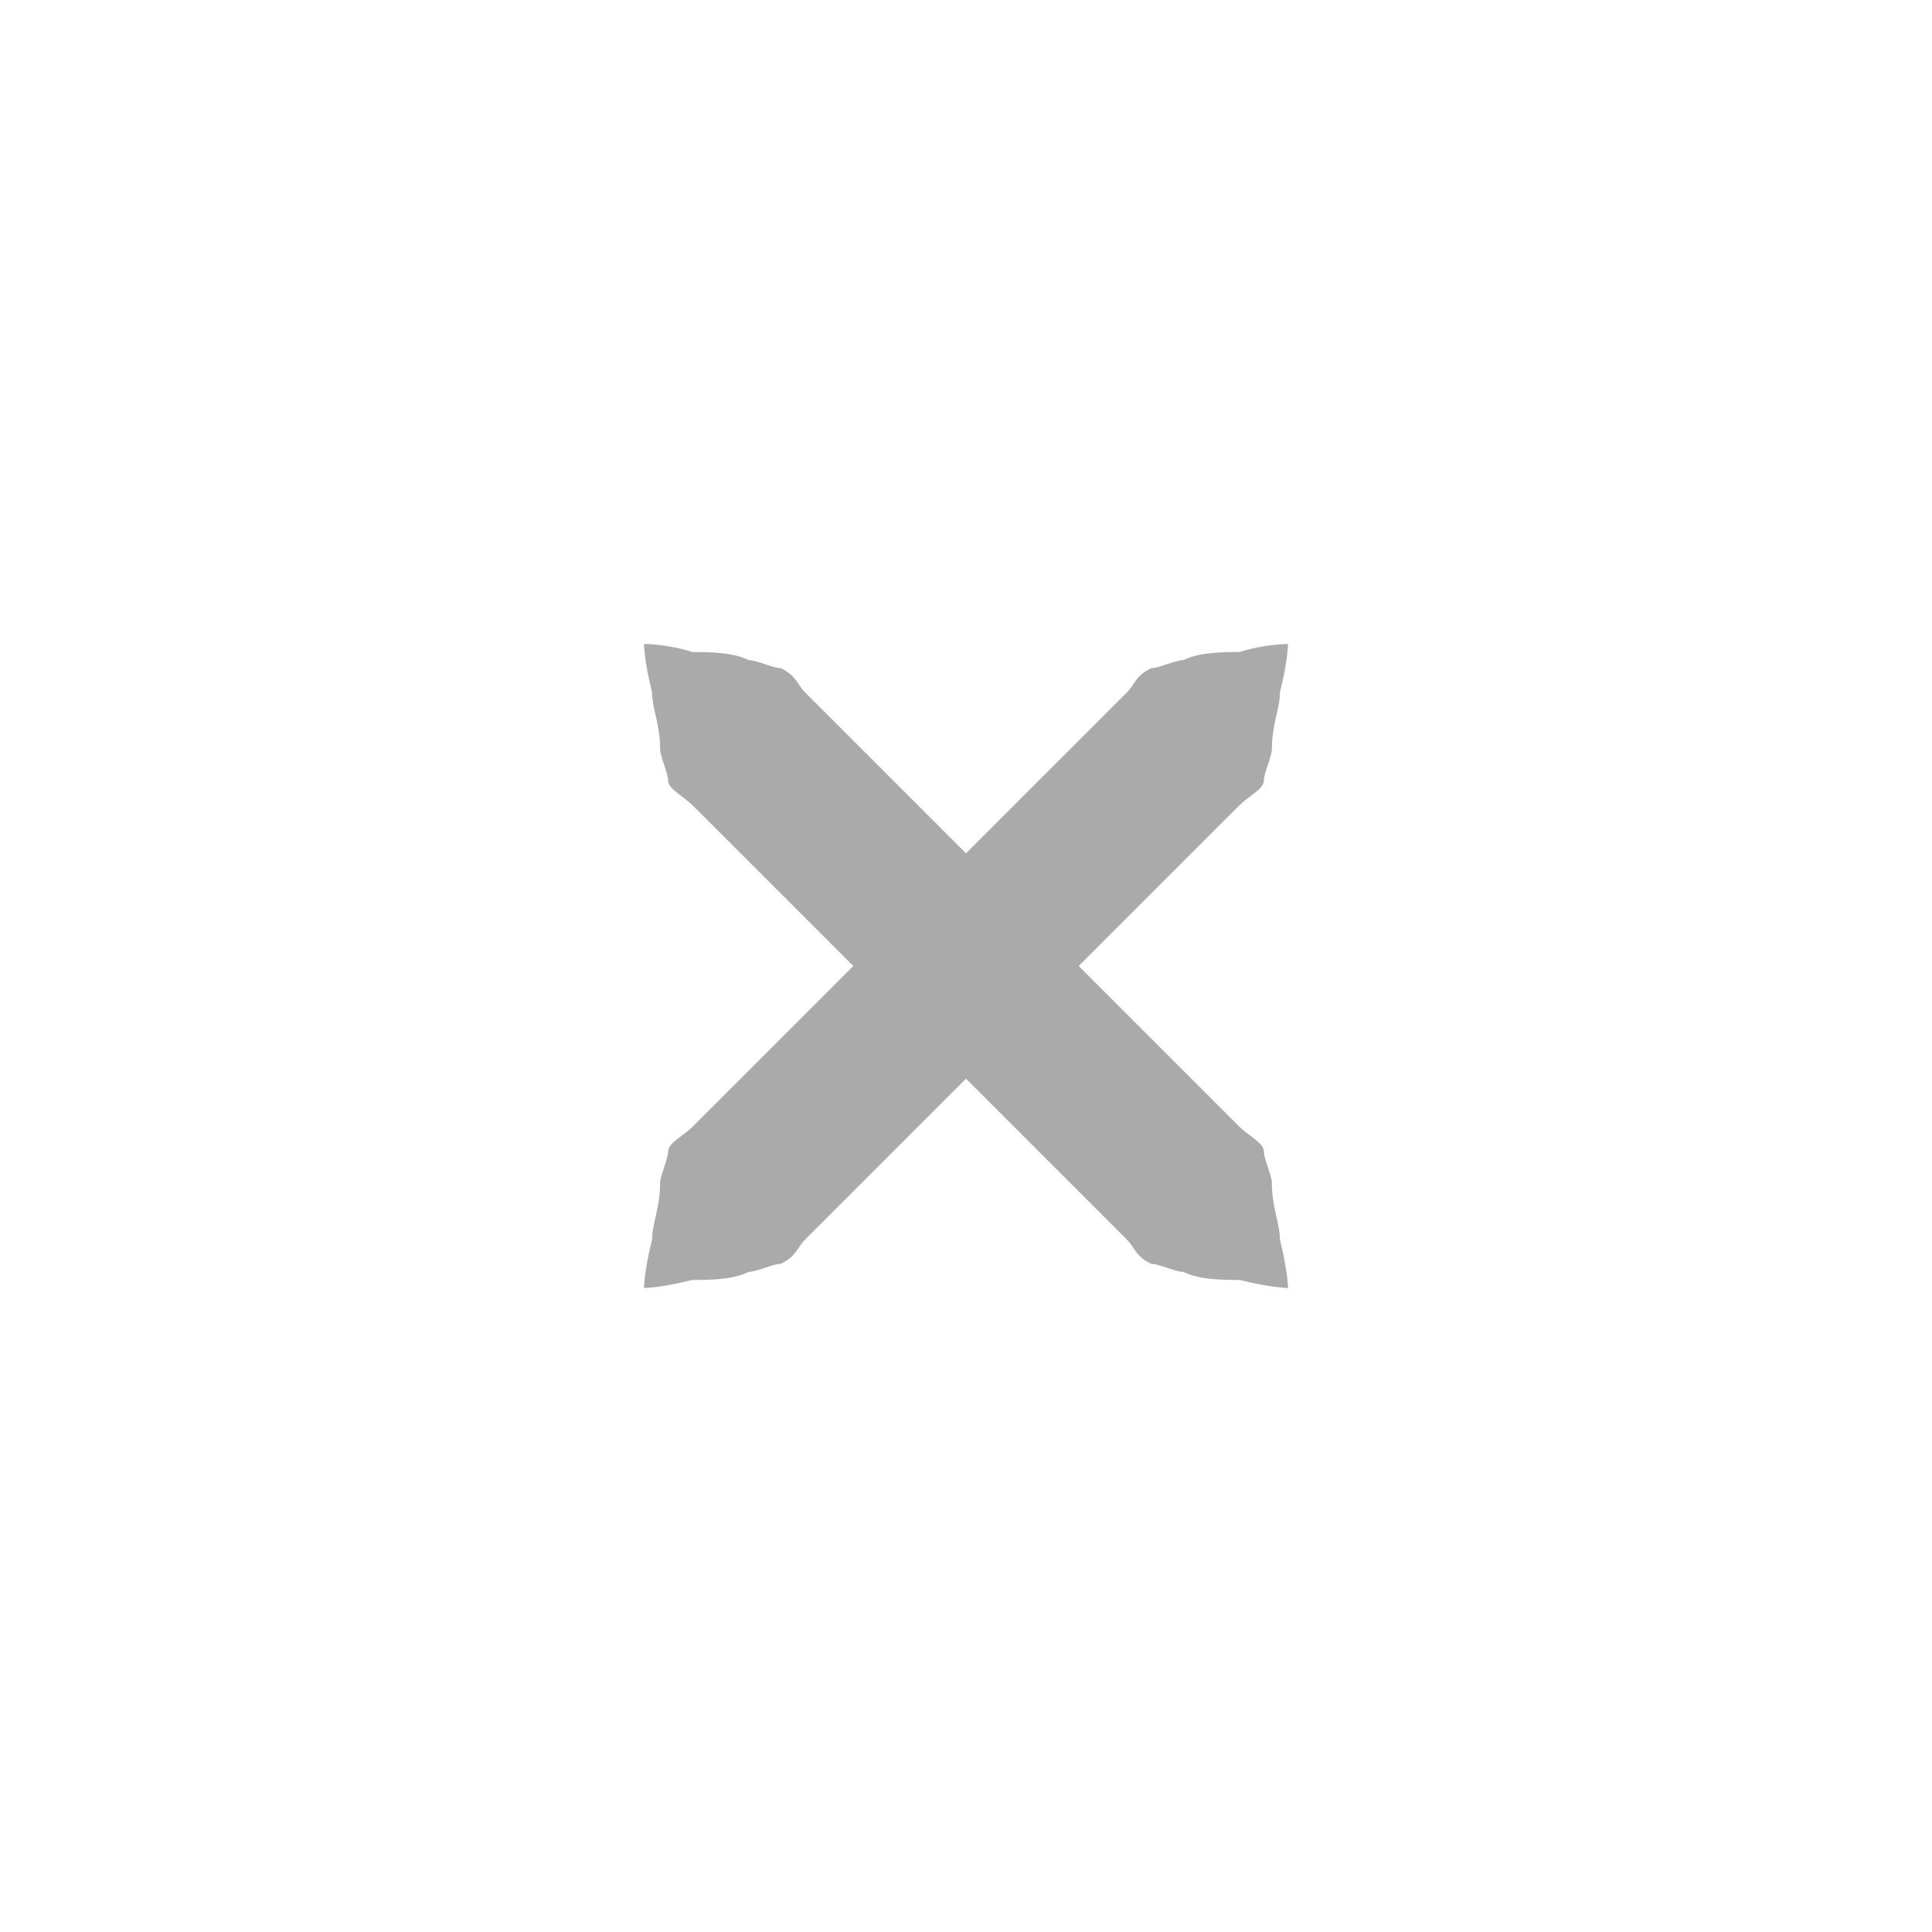
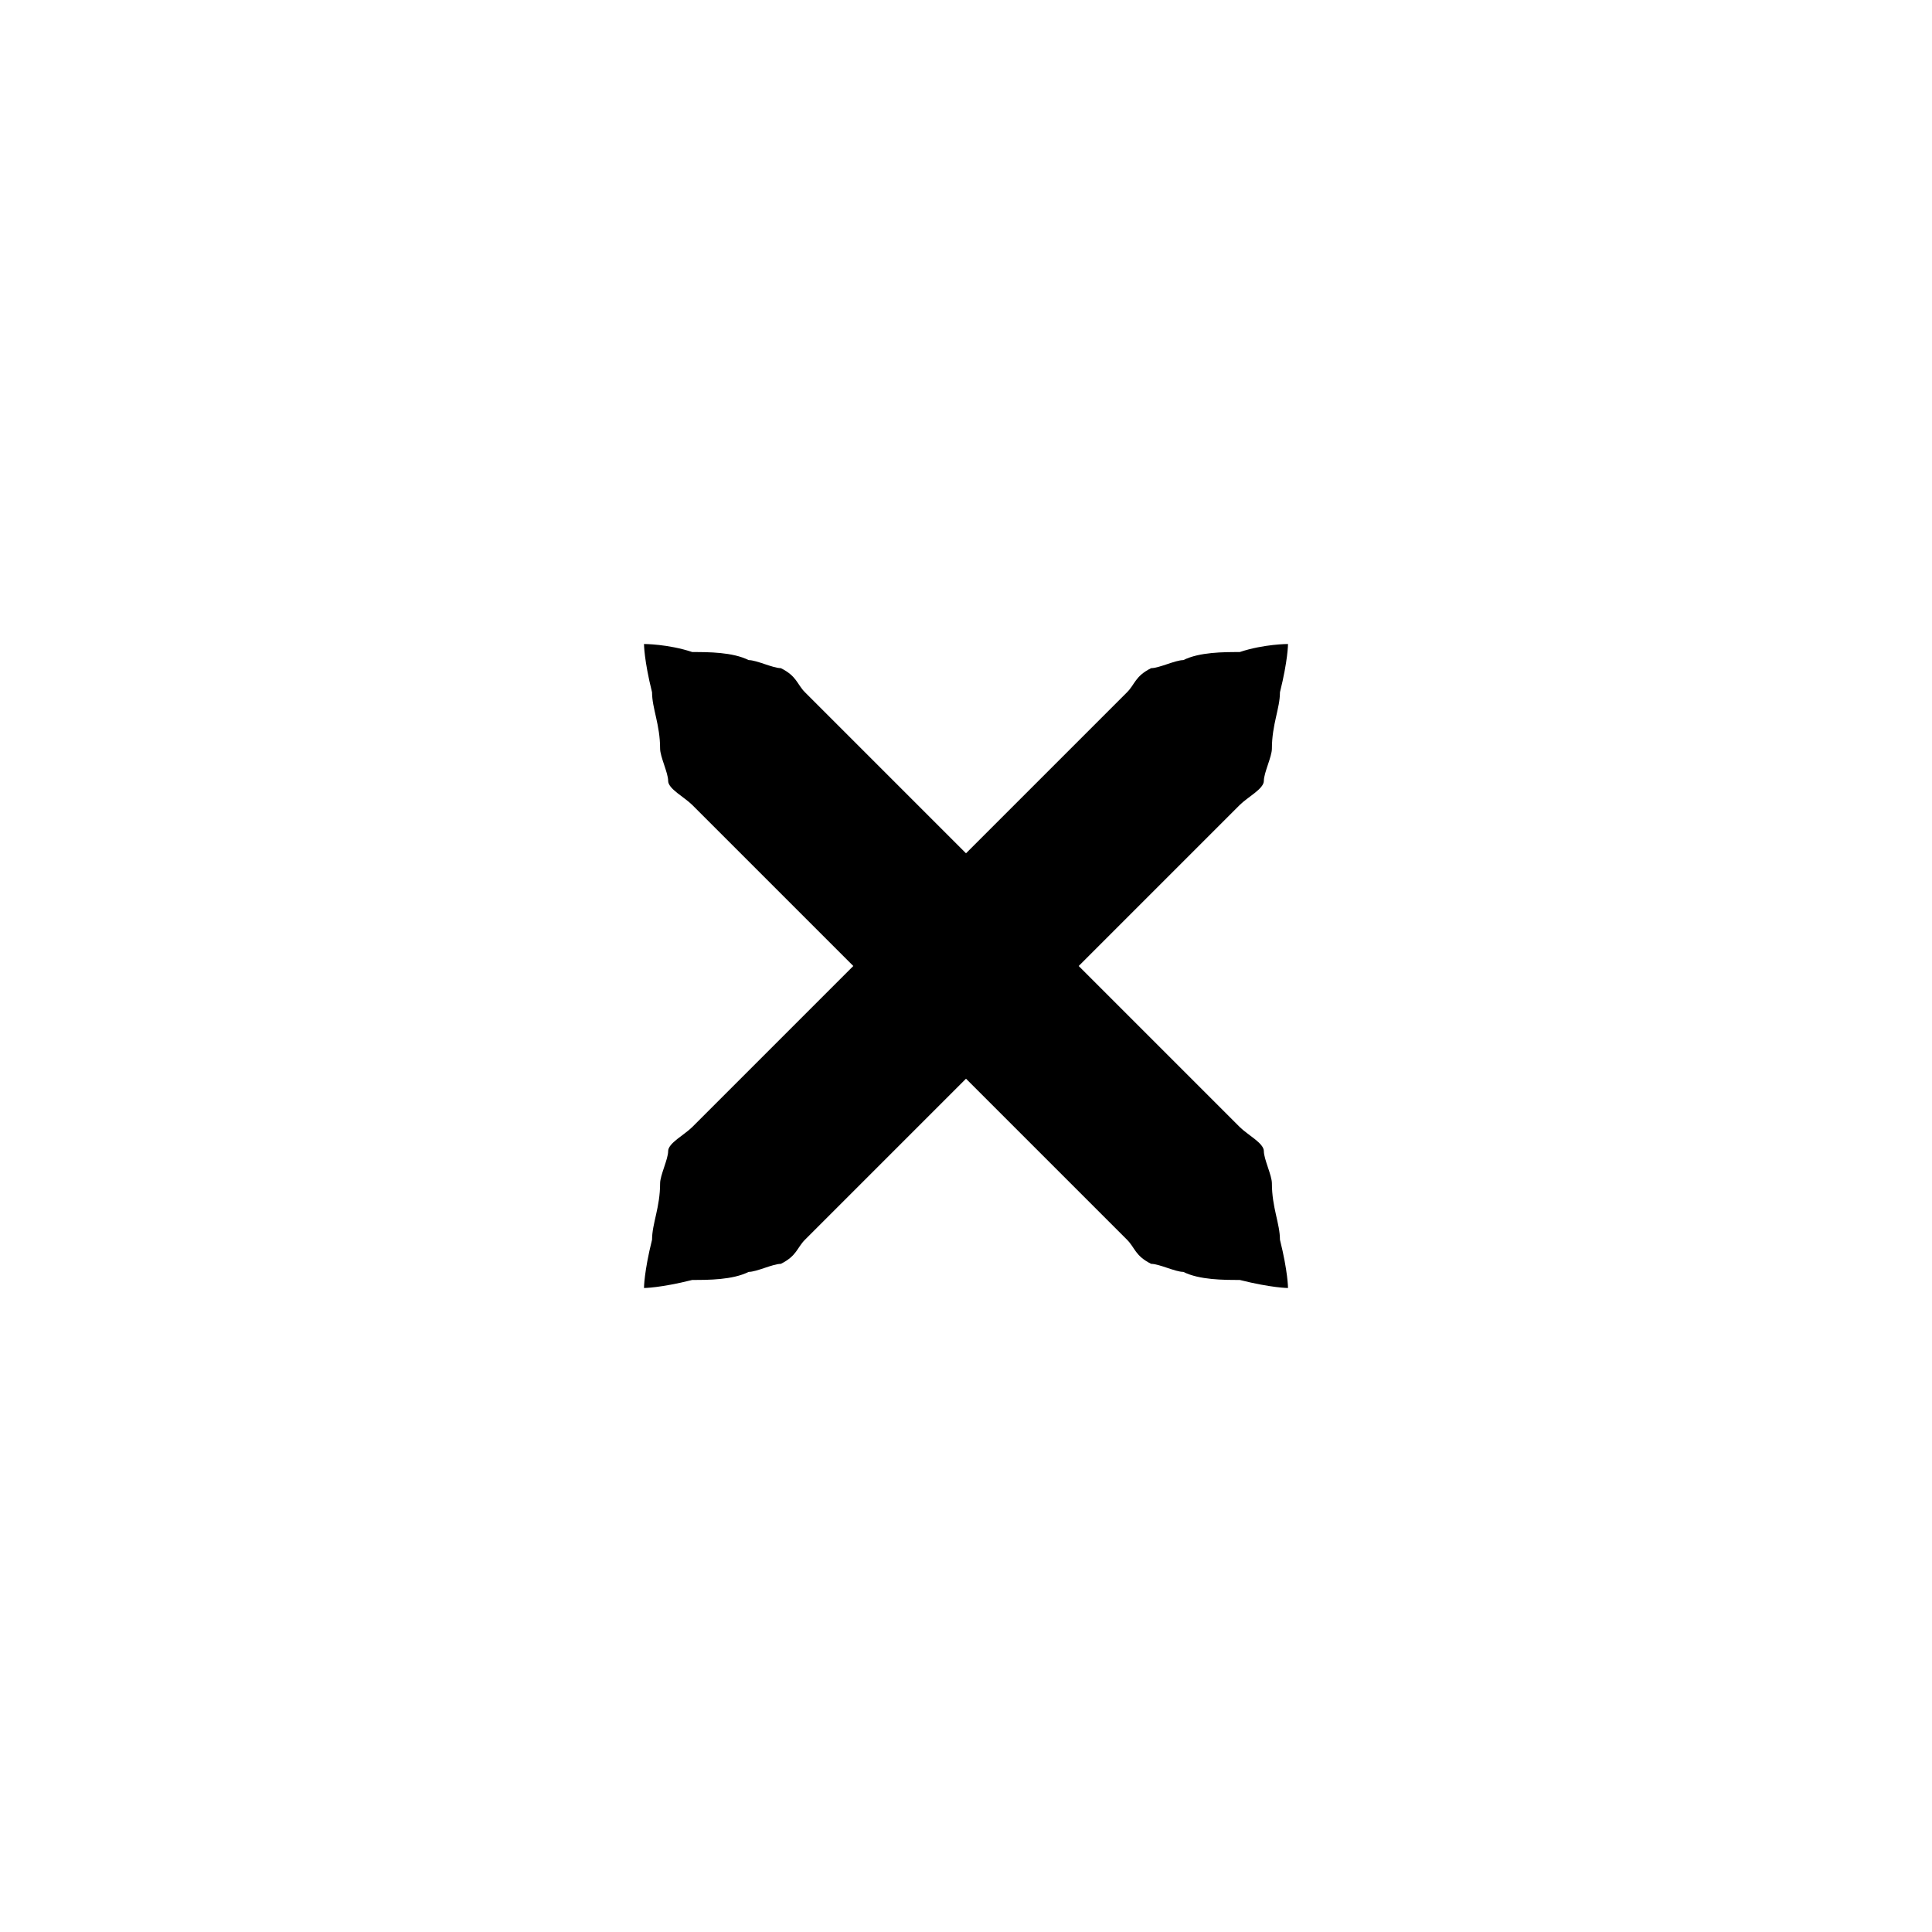
<svg xmlns="http://www.w3.org/2000/svg" xmlns:xlink="http://www.w3.org/1999/xlink" version="1.1" x="0px" y="0px" width="24px" height="24px" viewBox="0 0 24 24">
-   <path id="a" fill="#AAAAAA" d="M16,8c0,0,0,0.2-0.1,0.6c0,0.2-0.1,0.4-0.1,0.7c0,0.1-0.1,0.3-0.1,0.4c0,0.1-0.2,0.2-0.3,0.3c-0.7,0.7-1.7,1.7-2.7,2.7c-1,1-2,2-2.7,2.7c-0.1,0.1-0.1,0.2-0.3,0.3c-0.1,0-0.3,0.1-0.4,0.1c-0.2,0.1-0.5,0.1-0.7,0.1C8.2,16,8,16,8,16s0-0.2,0.1-0.6c0-0.2,0.1-0.4,0.1-0.7c0-0.1,0.1-0.3,0.1-0.4c0-0.1,0.2-0.2,0.3-0.3c0.7-0.7,1.7-1.7,2.7-2.7c1-1,2-2,2.7-2.7c0.1-0.1,0.1-0.2,0.3-0.3c0.1,0,0.3-0.1,0.4-0.1c0.2-0.1,0.5-0.1,0.7-0.1C15.7,8,16,8,16,8z" />
+   <path id="a" fill="#%BG%" d="M16,8c0,0,0,0.2-0.1,0.6c0,0.2-0.1,0.4-0.1,0.7c0,0.1-0.1,0.3-0.1,0.4c0,0.1-0.2,0.2-0.3,0.3c-0.7,0.7-1.7,1.7-2.7,2.7c-1,1-2,2-2.7,2.7c-0.1,0.1-0.1,0.2-0.3,0.3c-0.1,0-0.3,0.1-0.4,0.1c-0.2,0.1-0.5,0.1-0.7,0.1C8.2,16,8,16,8,16s0-0.2,0.1-0.6c0-0.2,0.1-0.4,0.1-0.7c0-0.1,0.1-0.3,0.1-0.4c0-0.1,0.2-0.2,0.3-0.3c0.7-0.7,1.7-1.7,2.7-2.7c1-1,2-2,2.7-2.7c0.1-0.1,0.1-0.2,0.3-0.3c0.1,0,0.3-0.1,0.4-0.1c0.2-0.1,0.5-0.1,0.7-0.1C15.7,8,16,8,16,8z" />
  <use xlink:href="#a" transform="matrix(-1,0,0,1,24,0)" />
</svg>
